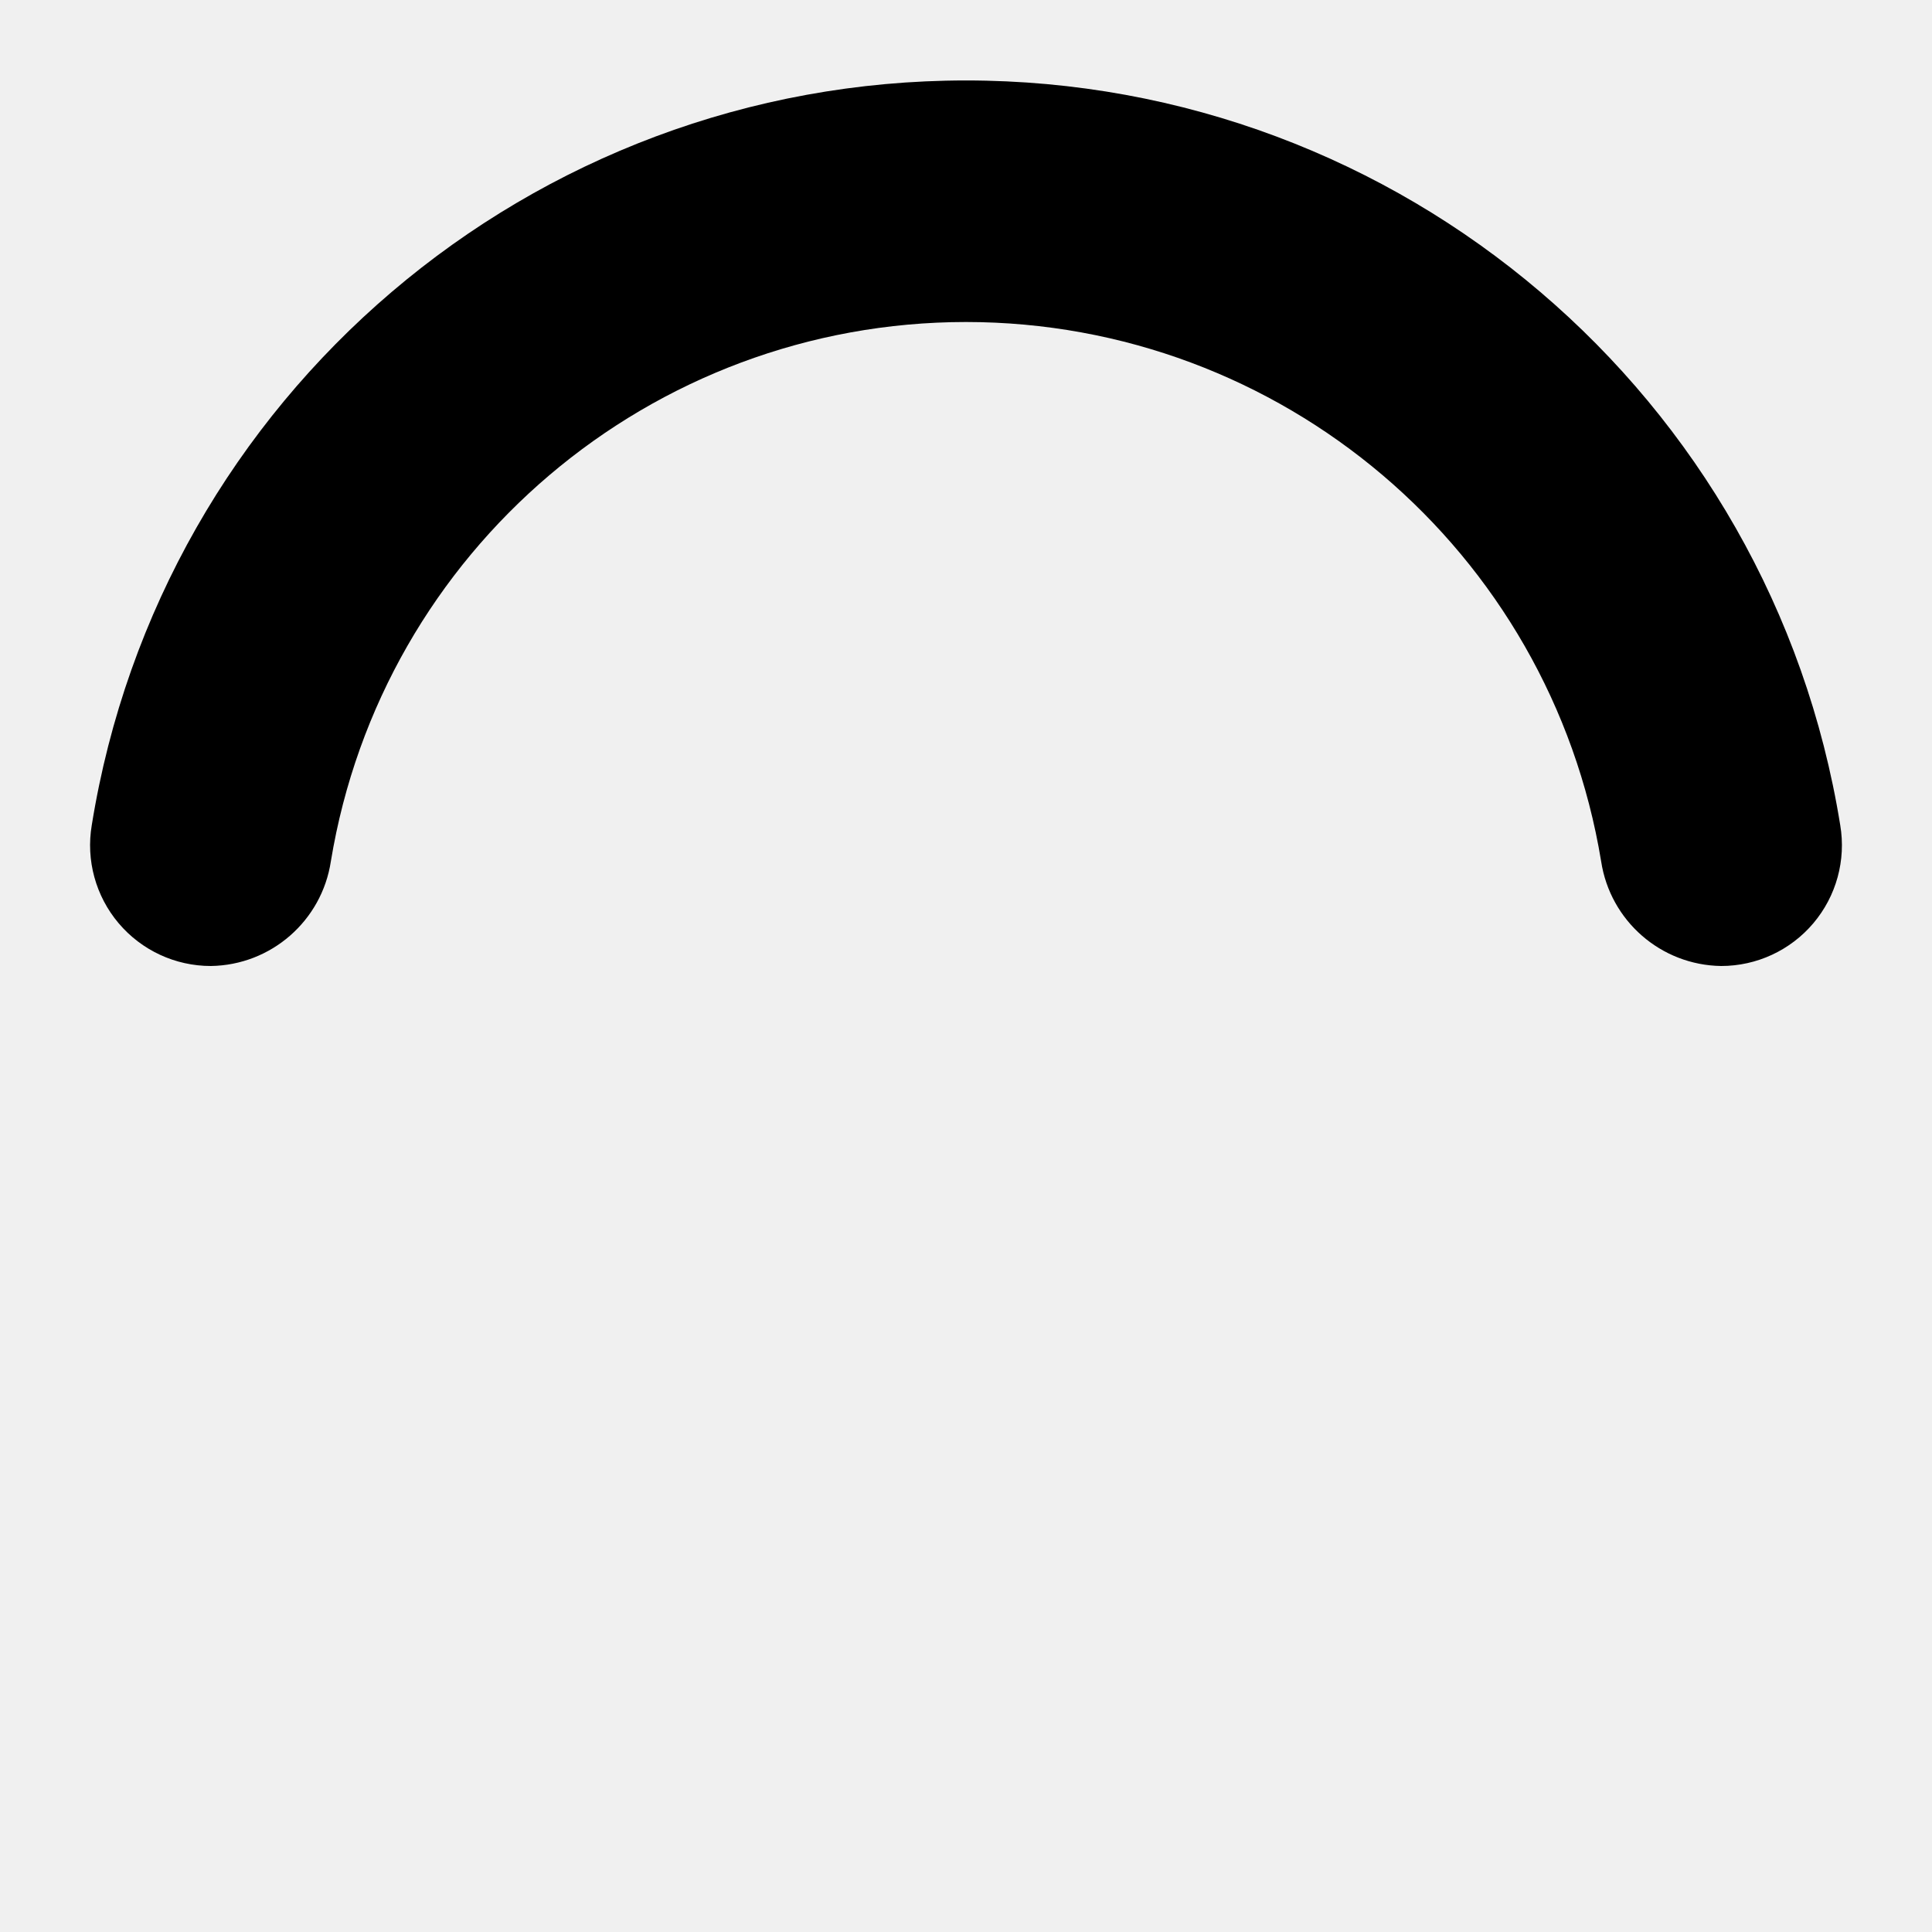
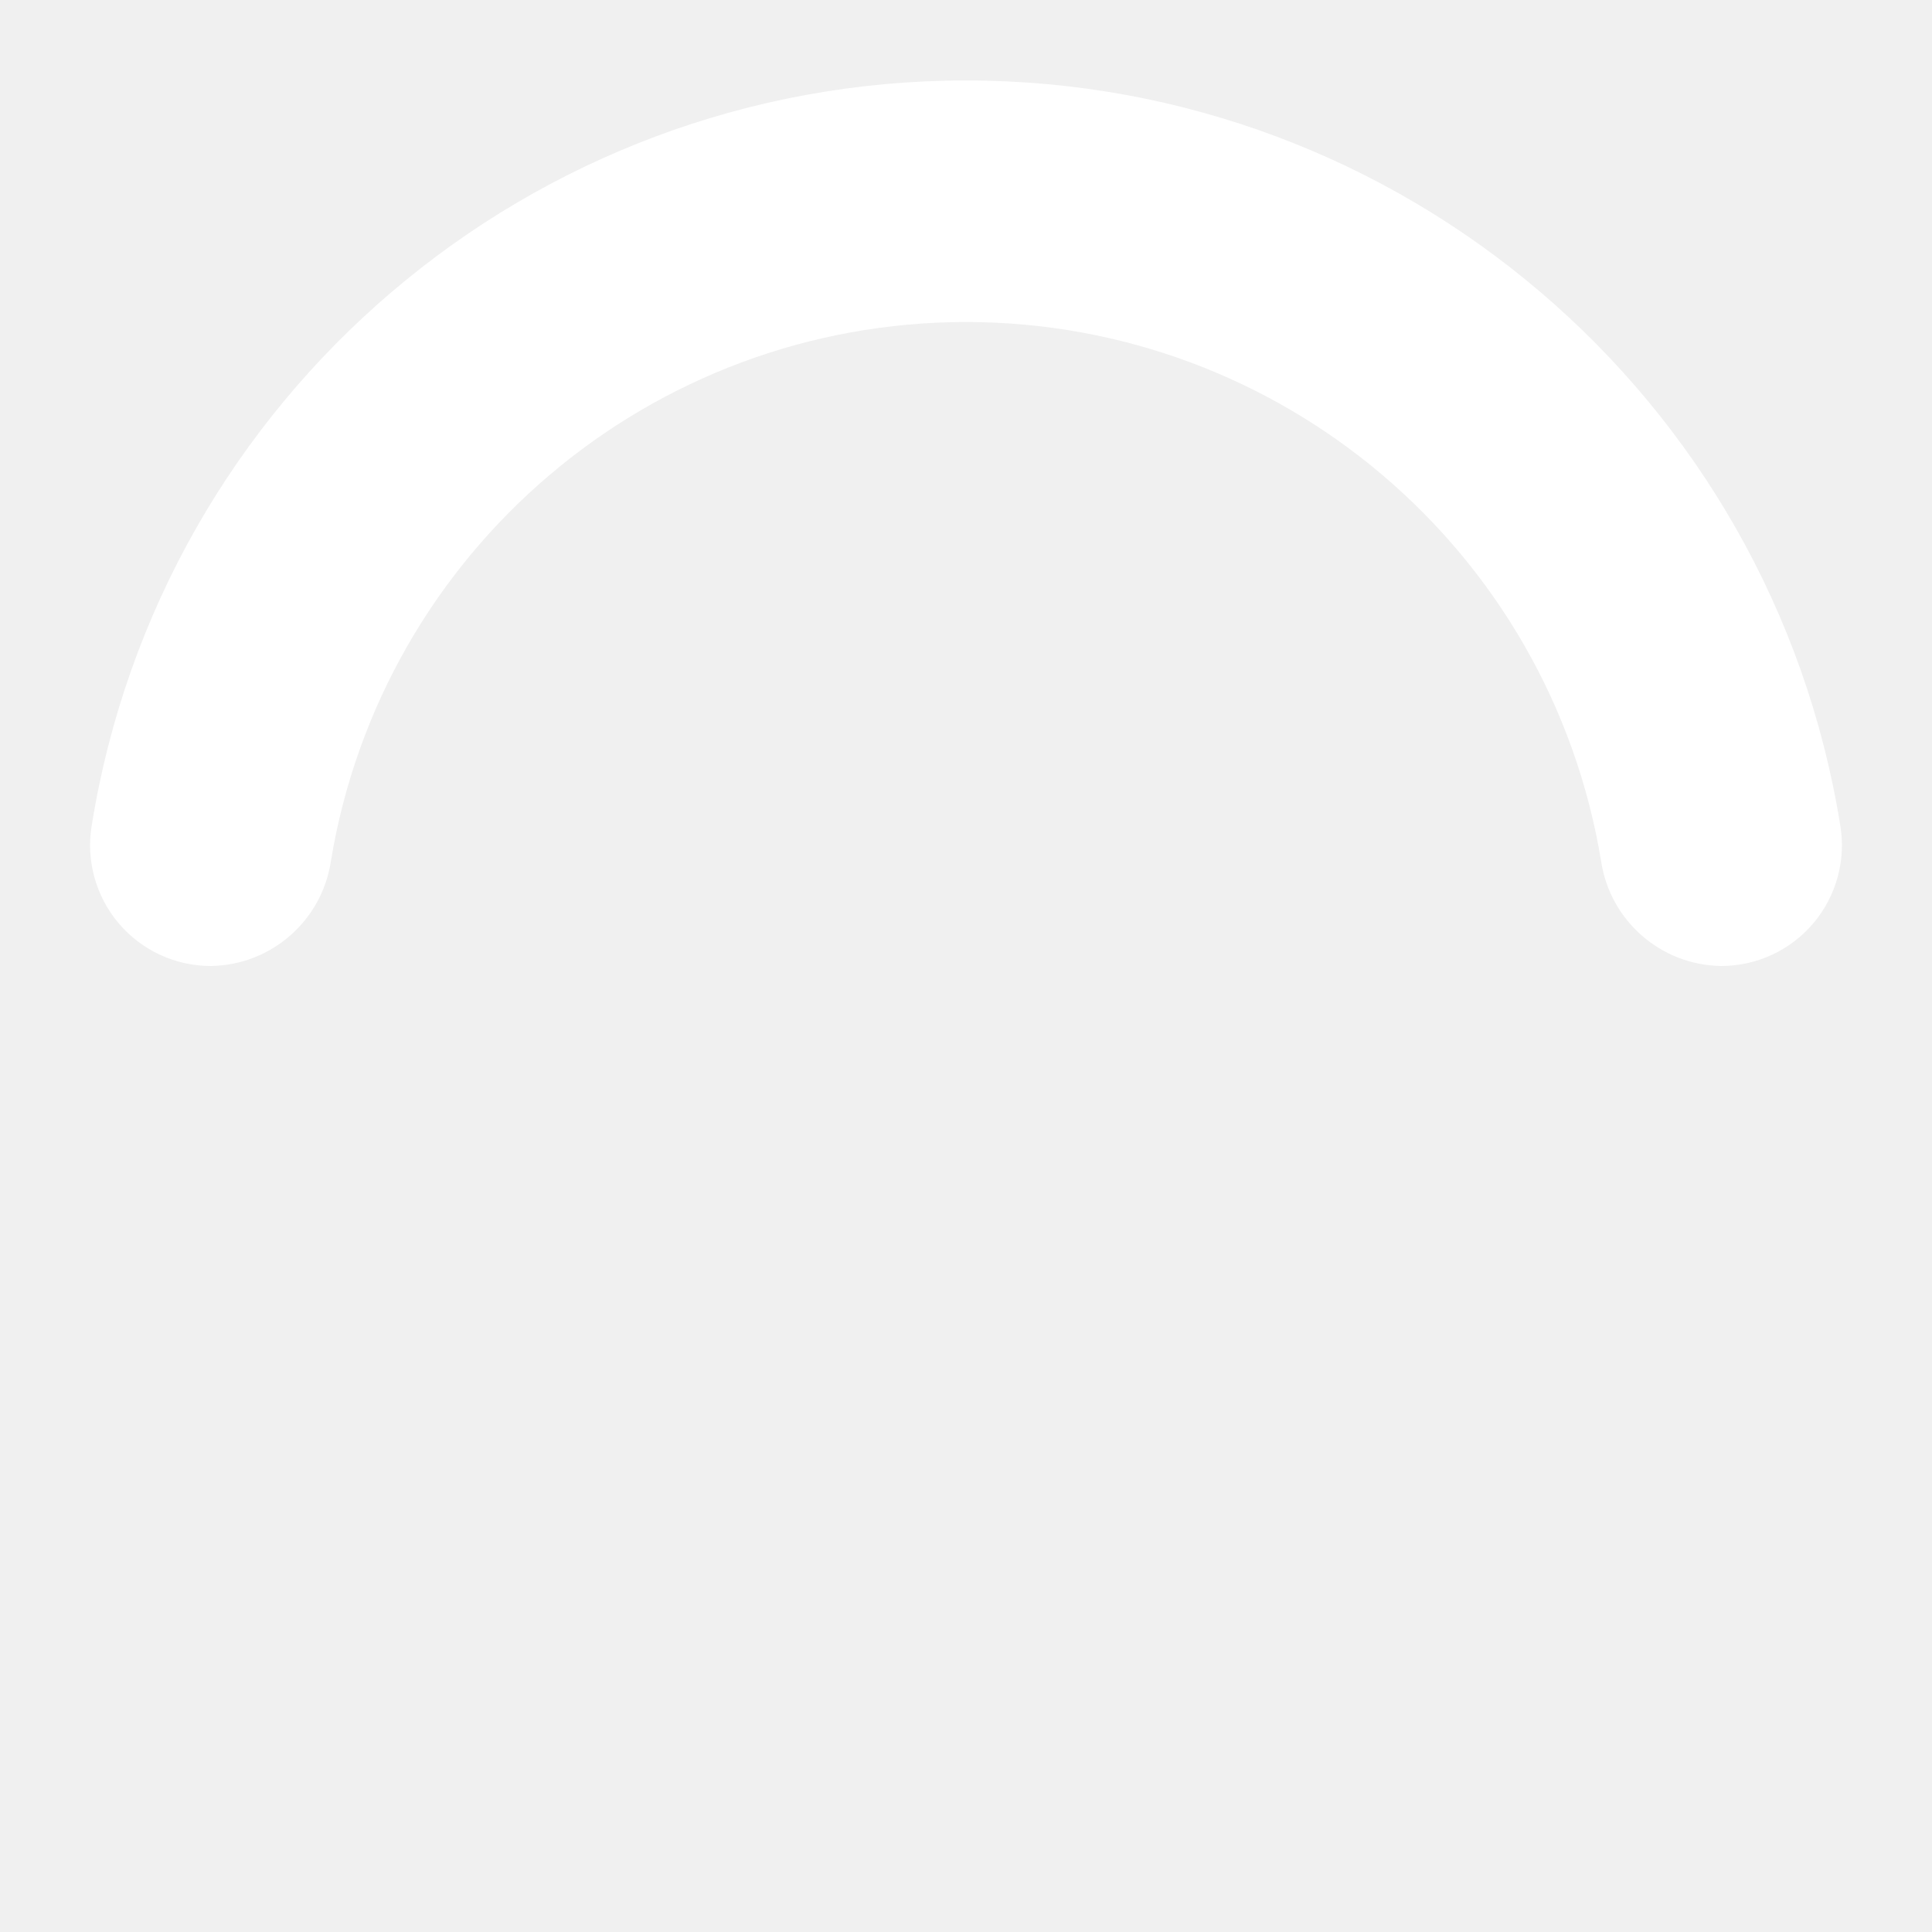
- <svg xmlns="http://www.w3.org/2000/svg" width="1rem" height="1rem" viewBox="0 0 24 24">
-   <path fill="currentColor" d="M12,4a8,8,0,0,1,7.89,6.7A1.53,1.53,0,0,0,21.38,12h0a1.5,1.5,0,0,0,1.48-1.75,11,11,0,0,0-21.72,0A1.5,1.5,0,0,0,2.62,12h0a1.53,1.53,0,0,0,1.49-1.3A8,8,0,0,1,12,4Z">
+ <svg xmlns="http://www.w3.org/2000/svg" width="1rem" height="1rem" viewBox="0 0 24 24" fill="none">
+   <path fill="#ffffff" d="M12,4a8,8,0,0,1,7.89,6.7A1.53,1.53,0,0,0,21.38,12h0a1.5,1.5,0,0,0,1.48-1.75,11,11,0,0,0-21.72,0A1.5,1.5,0,0,0,2.62,12h0a1.53,1.53,0,0,0,1.49-1.3A8,8,0,0,1,12,4Z">
    <animateTransform attributeName="transform" dur="0.75s" repeatCount="indefinite" type="rotate" values="0 12 12;360 12 12" />
  </path>
</svg>
